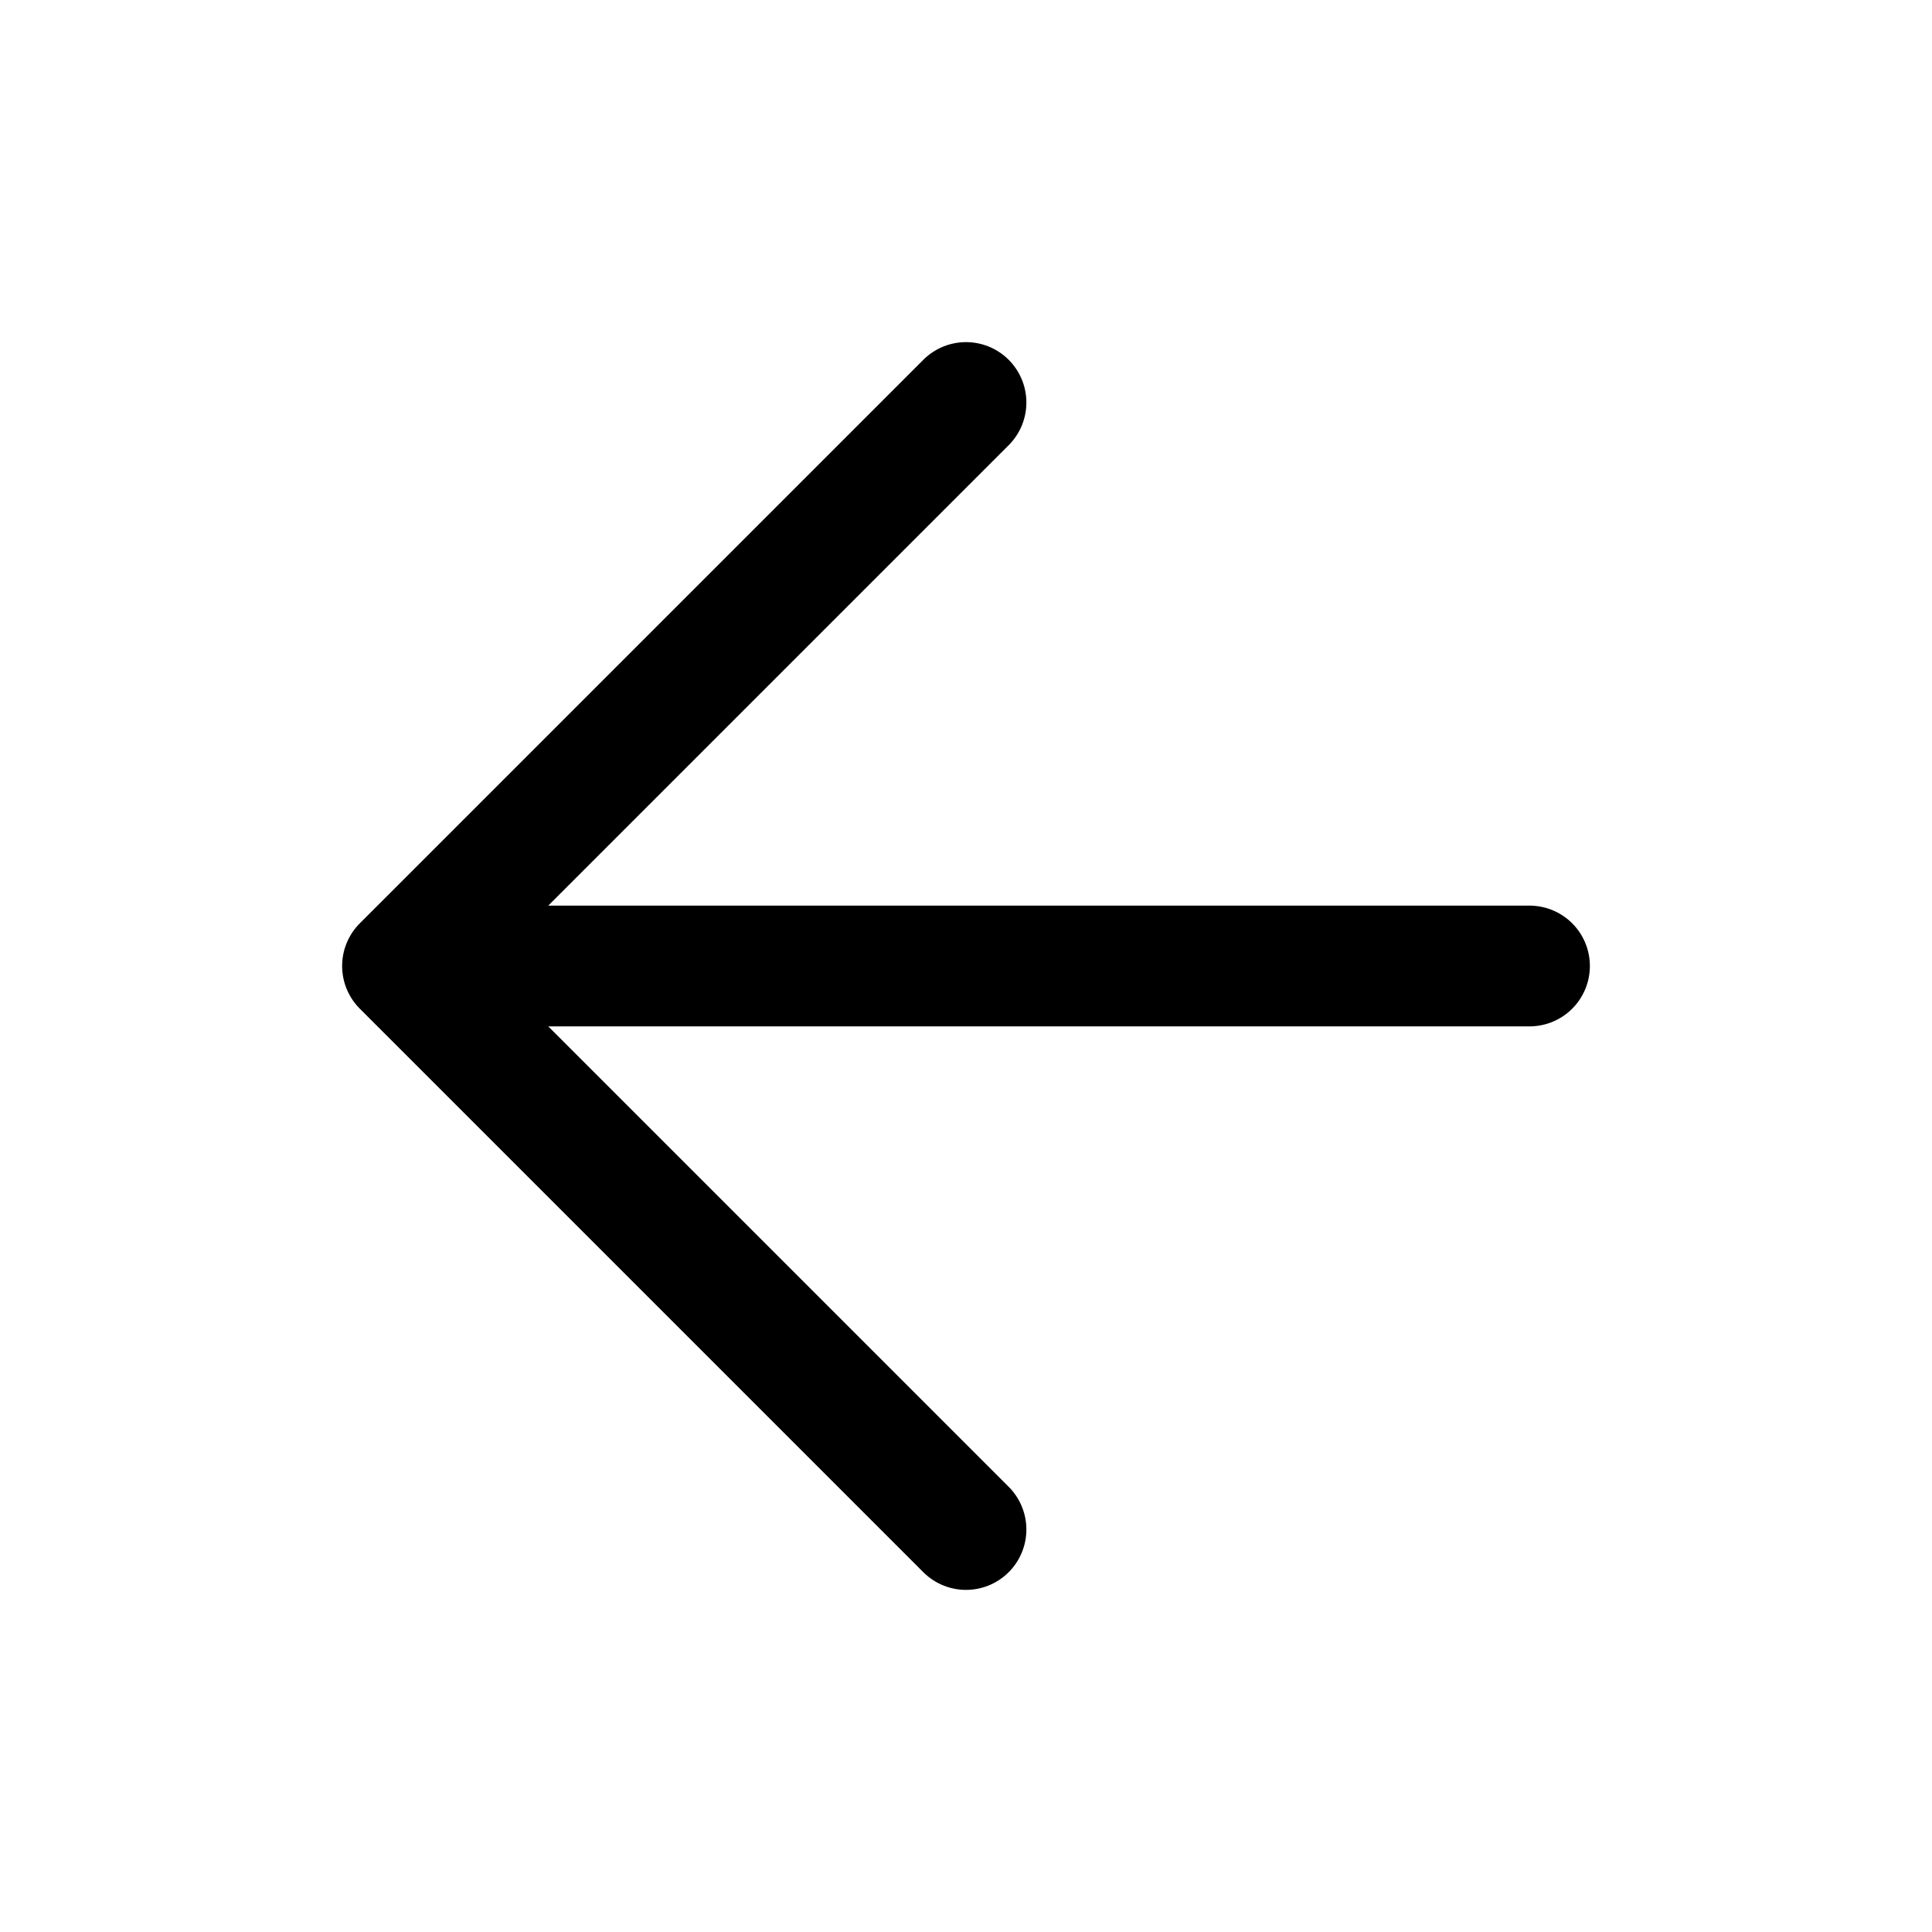
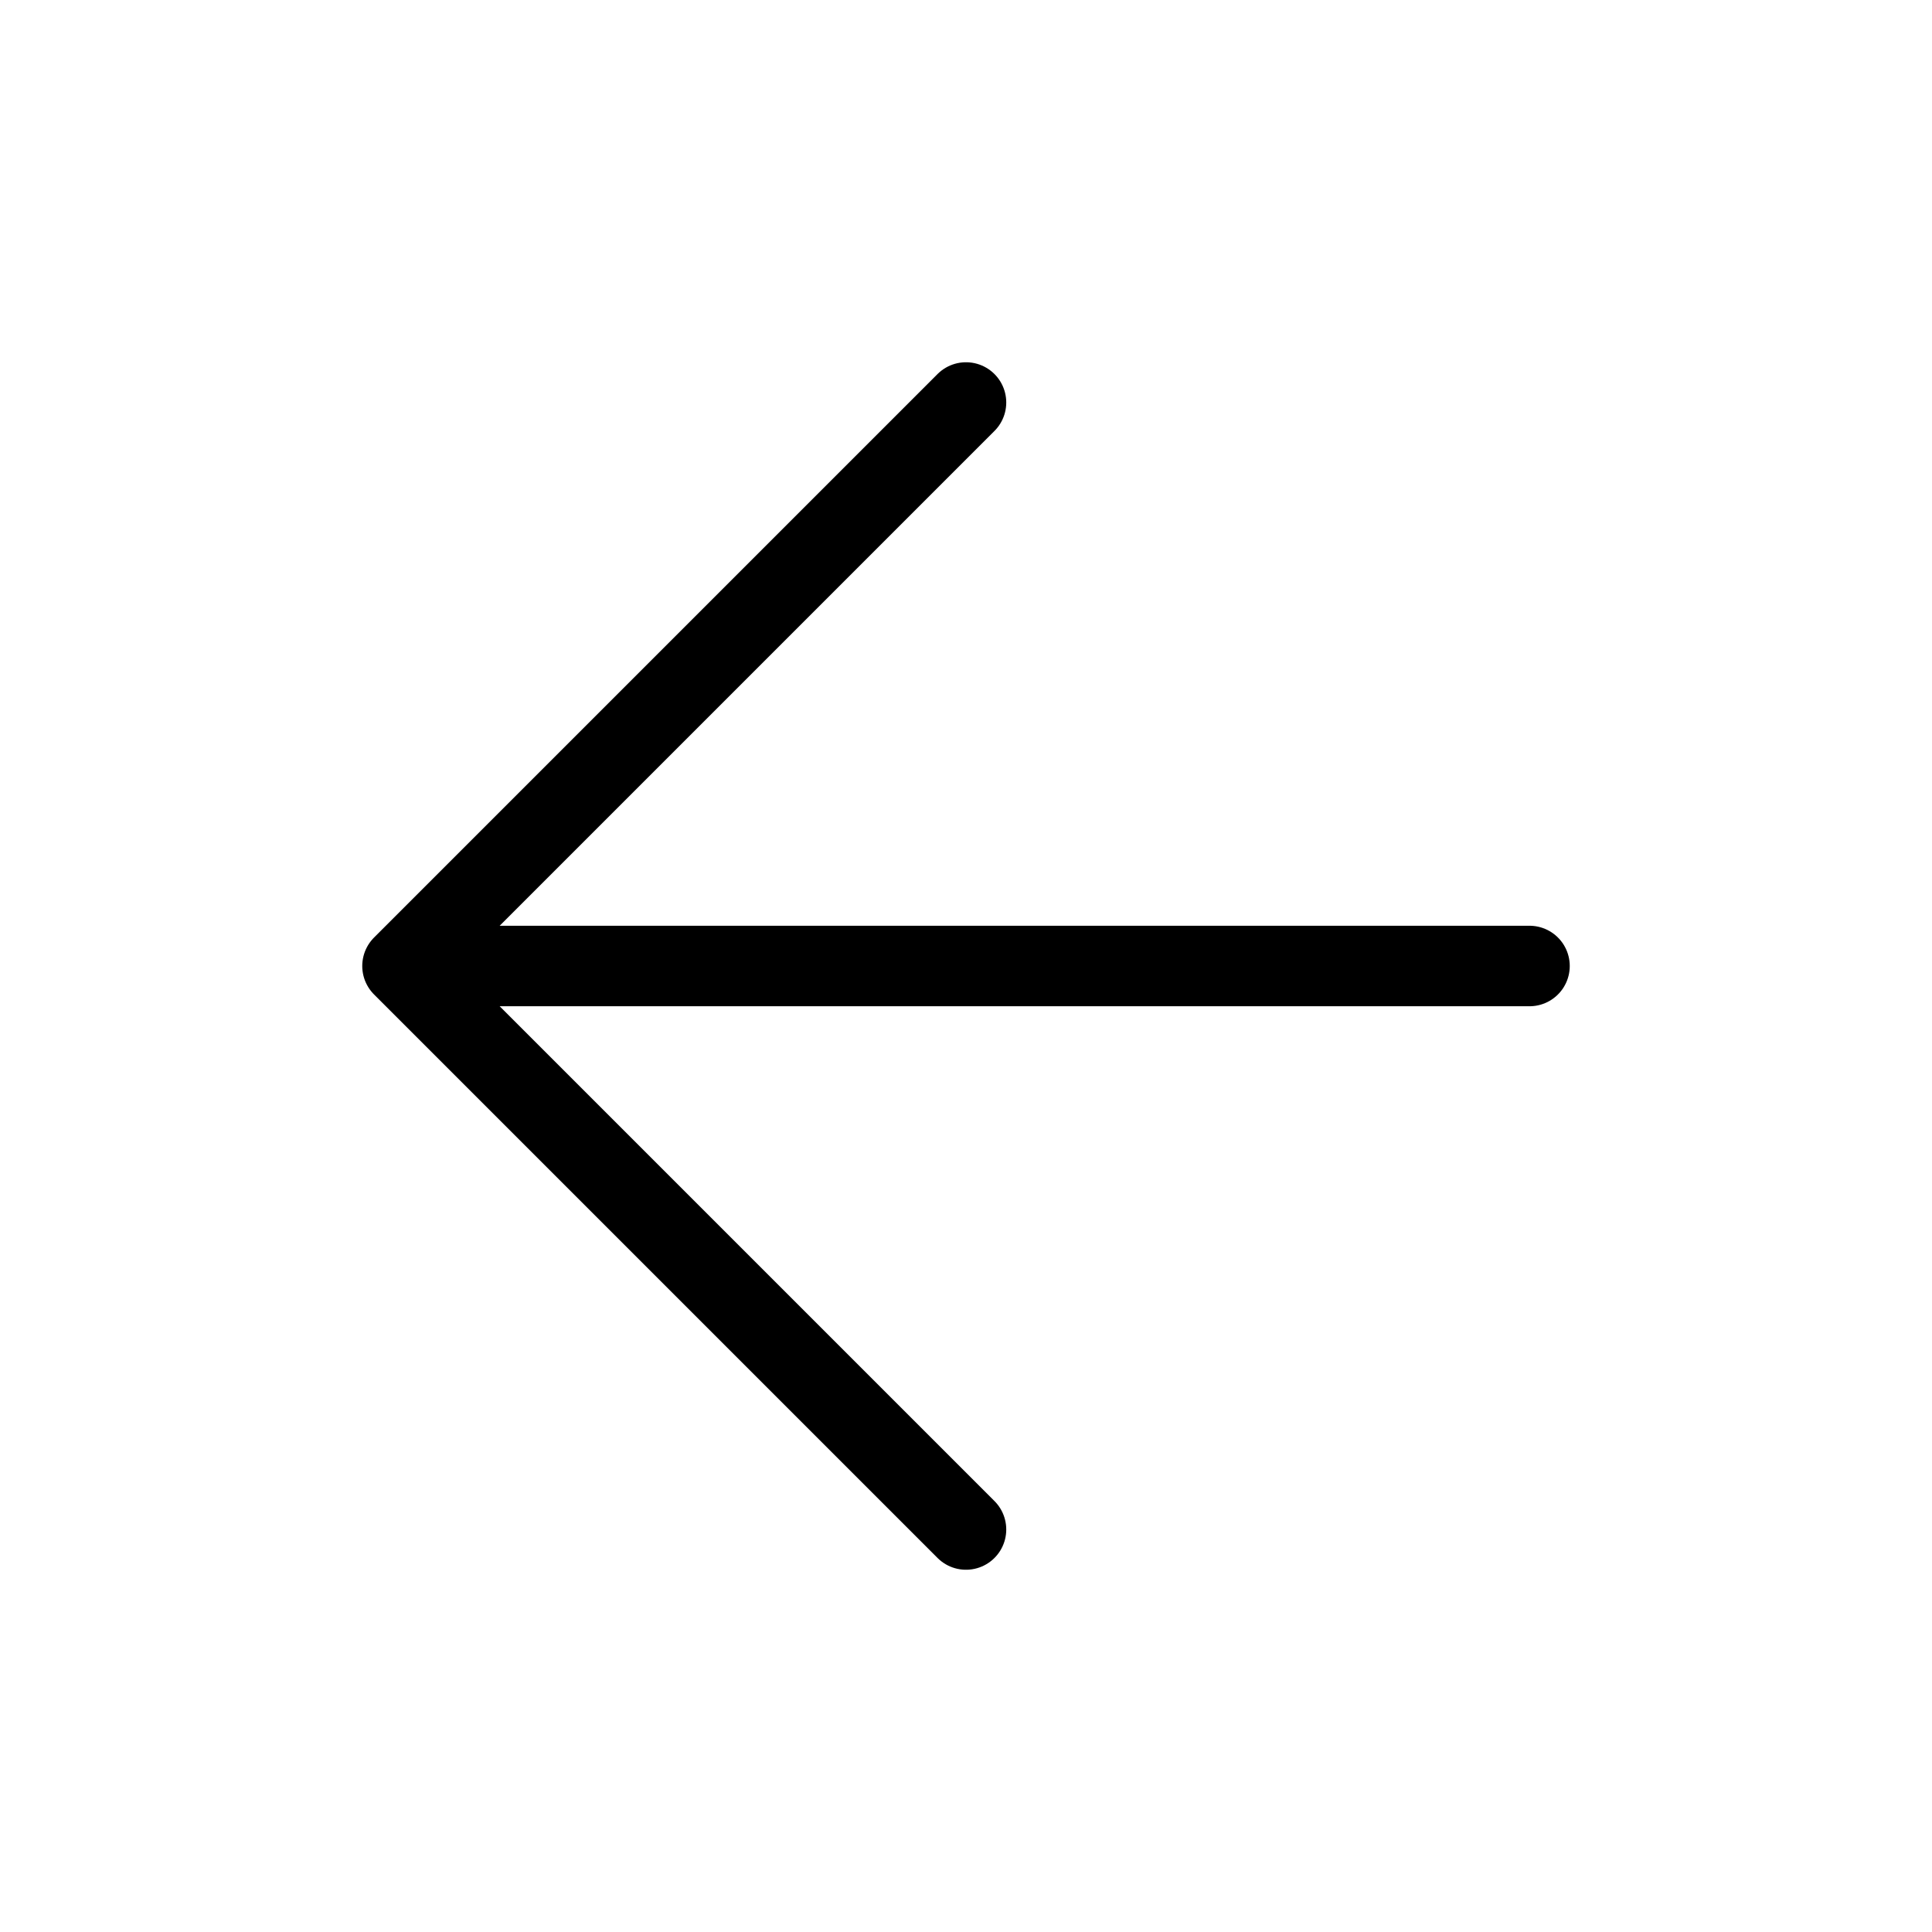
<svg xmlns="http://www.w3.org/2000/svg" width="24" height="24" viewBox="0 0 24 24" fill="none">
-   <path d="M19 12H5M12 19l-7-7 7-7" stroke="currentColor" stroke-width="1.5" stroke-linecap="round" stroke-linejoin="round" />
+   <path d="M19 12H5M12 19l-7-7 7-7" stroke="currentColor" stroke-linecap="round" stroke-linejoin="round" />
</svg>
